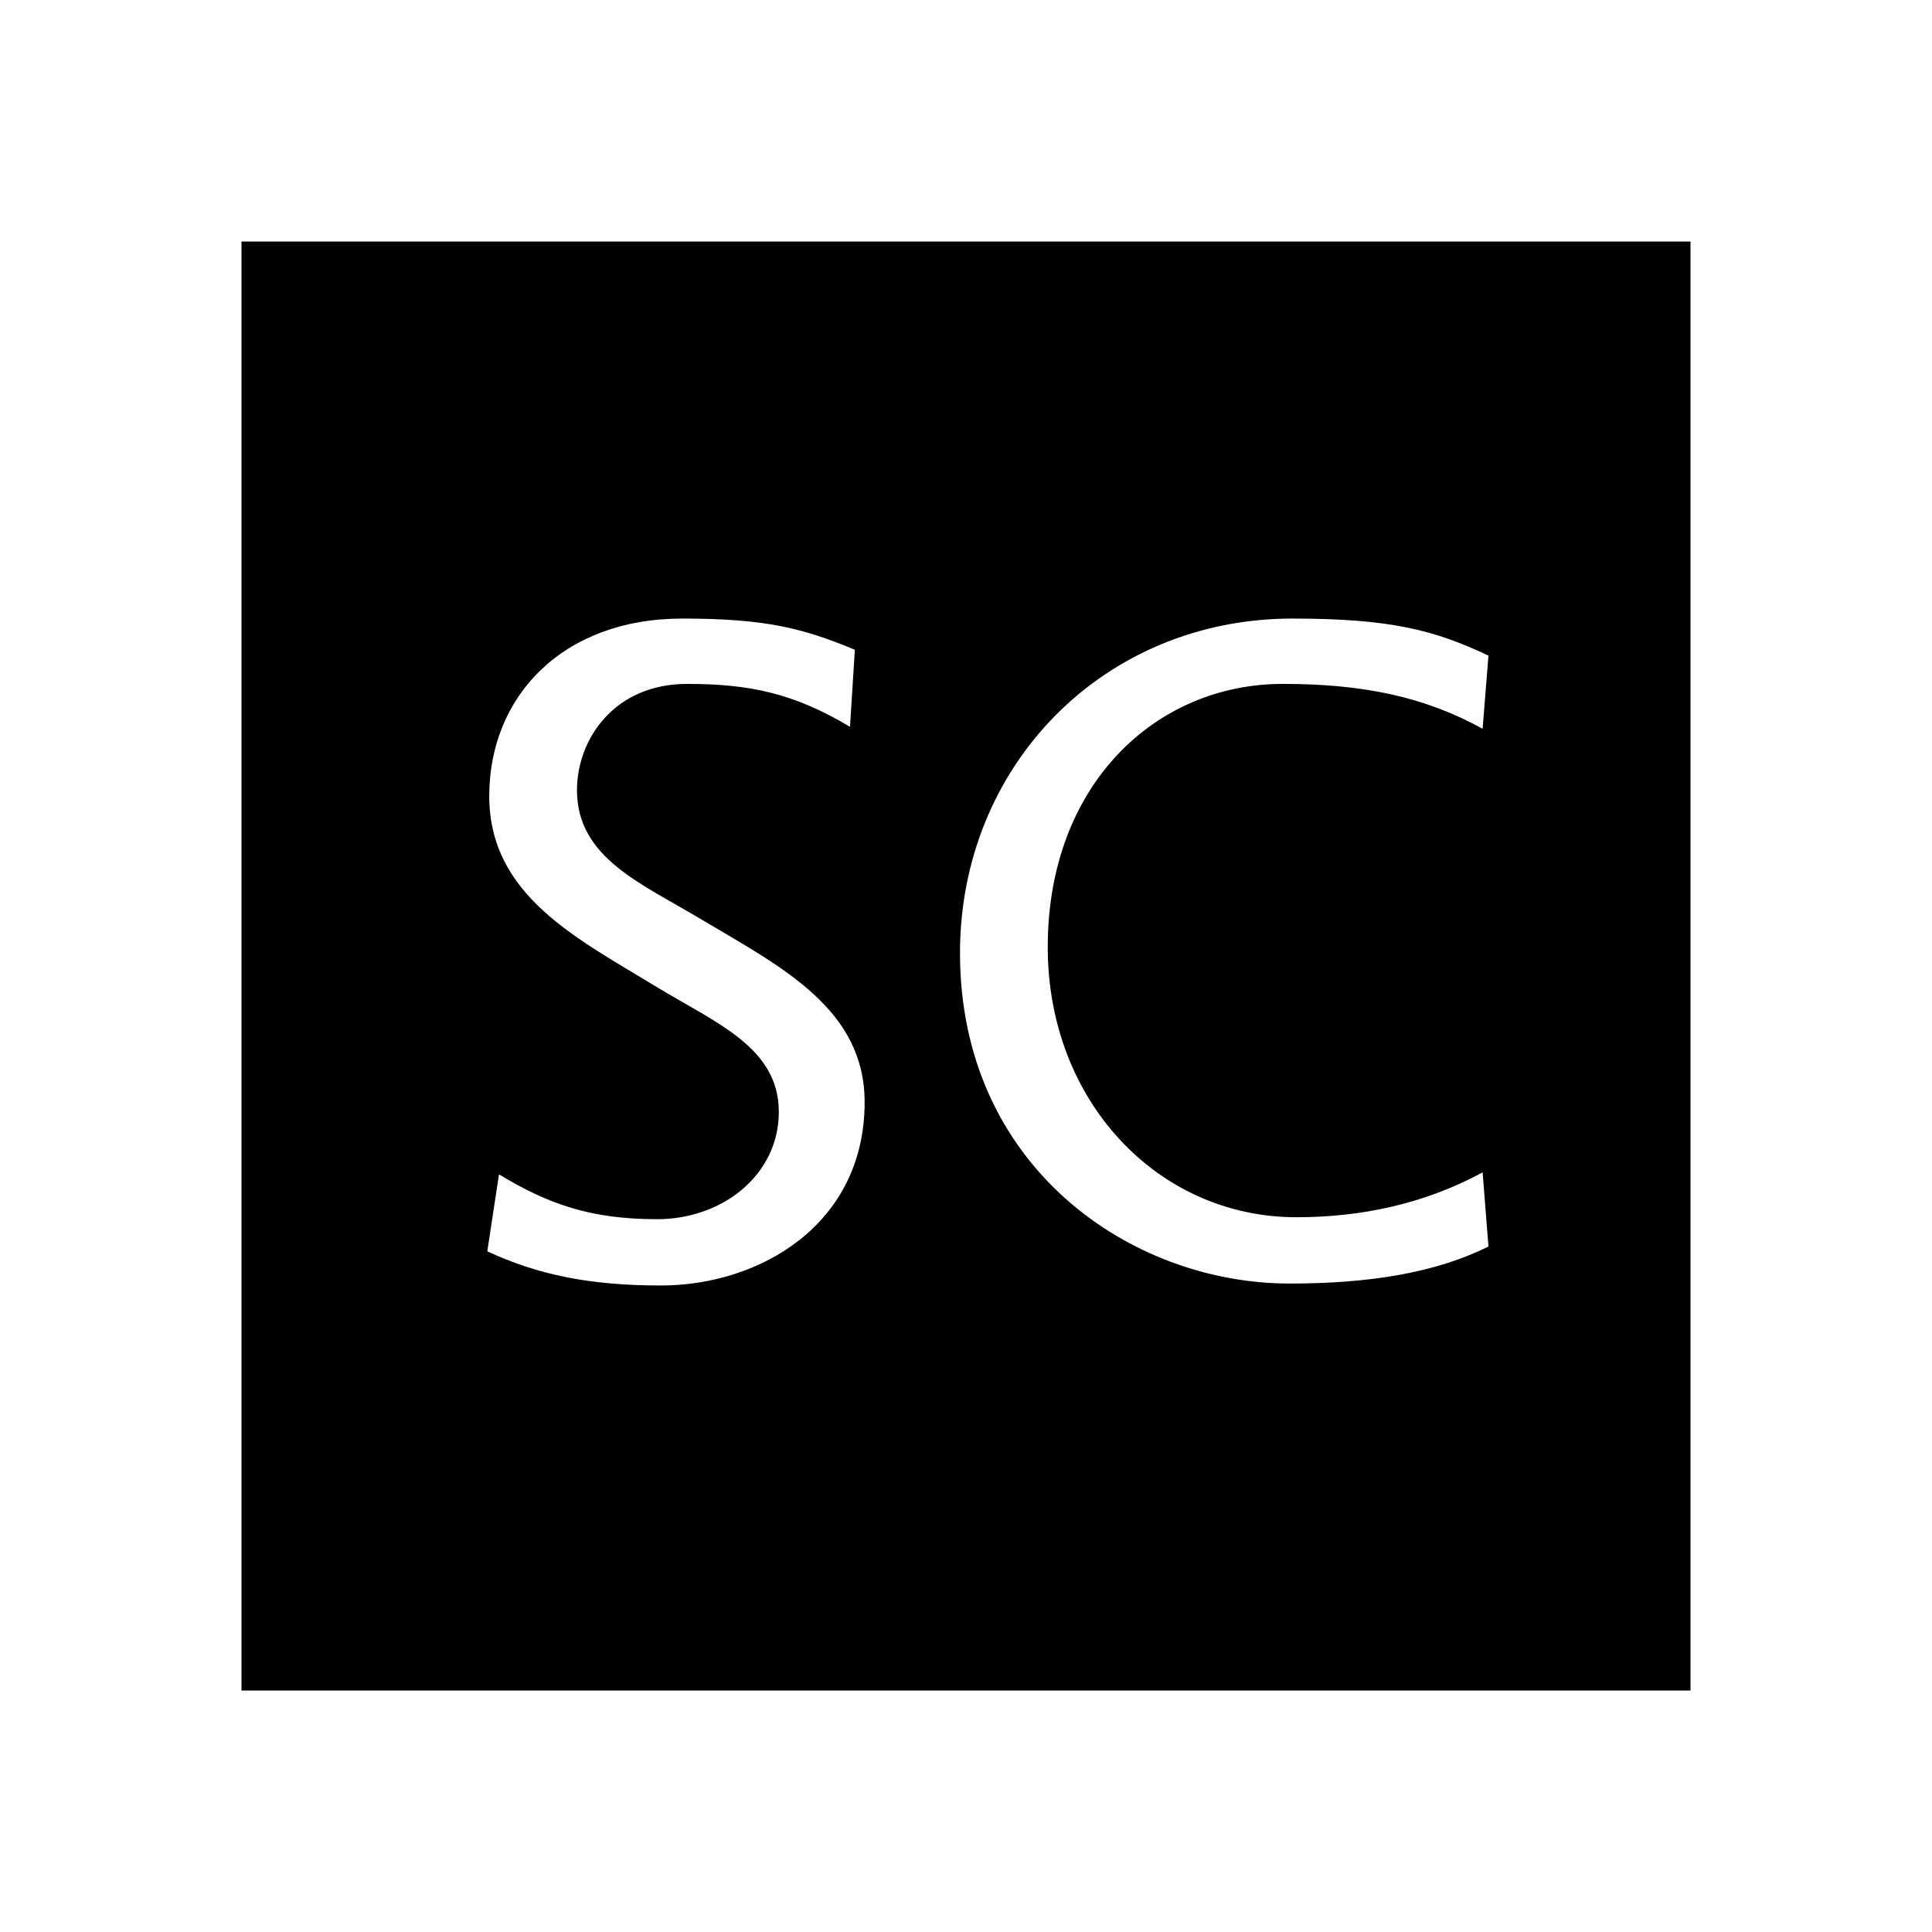
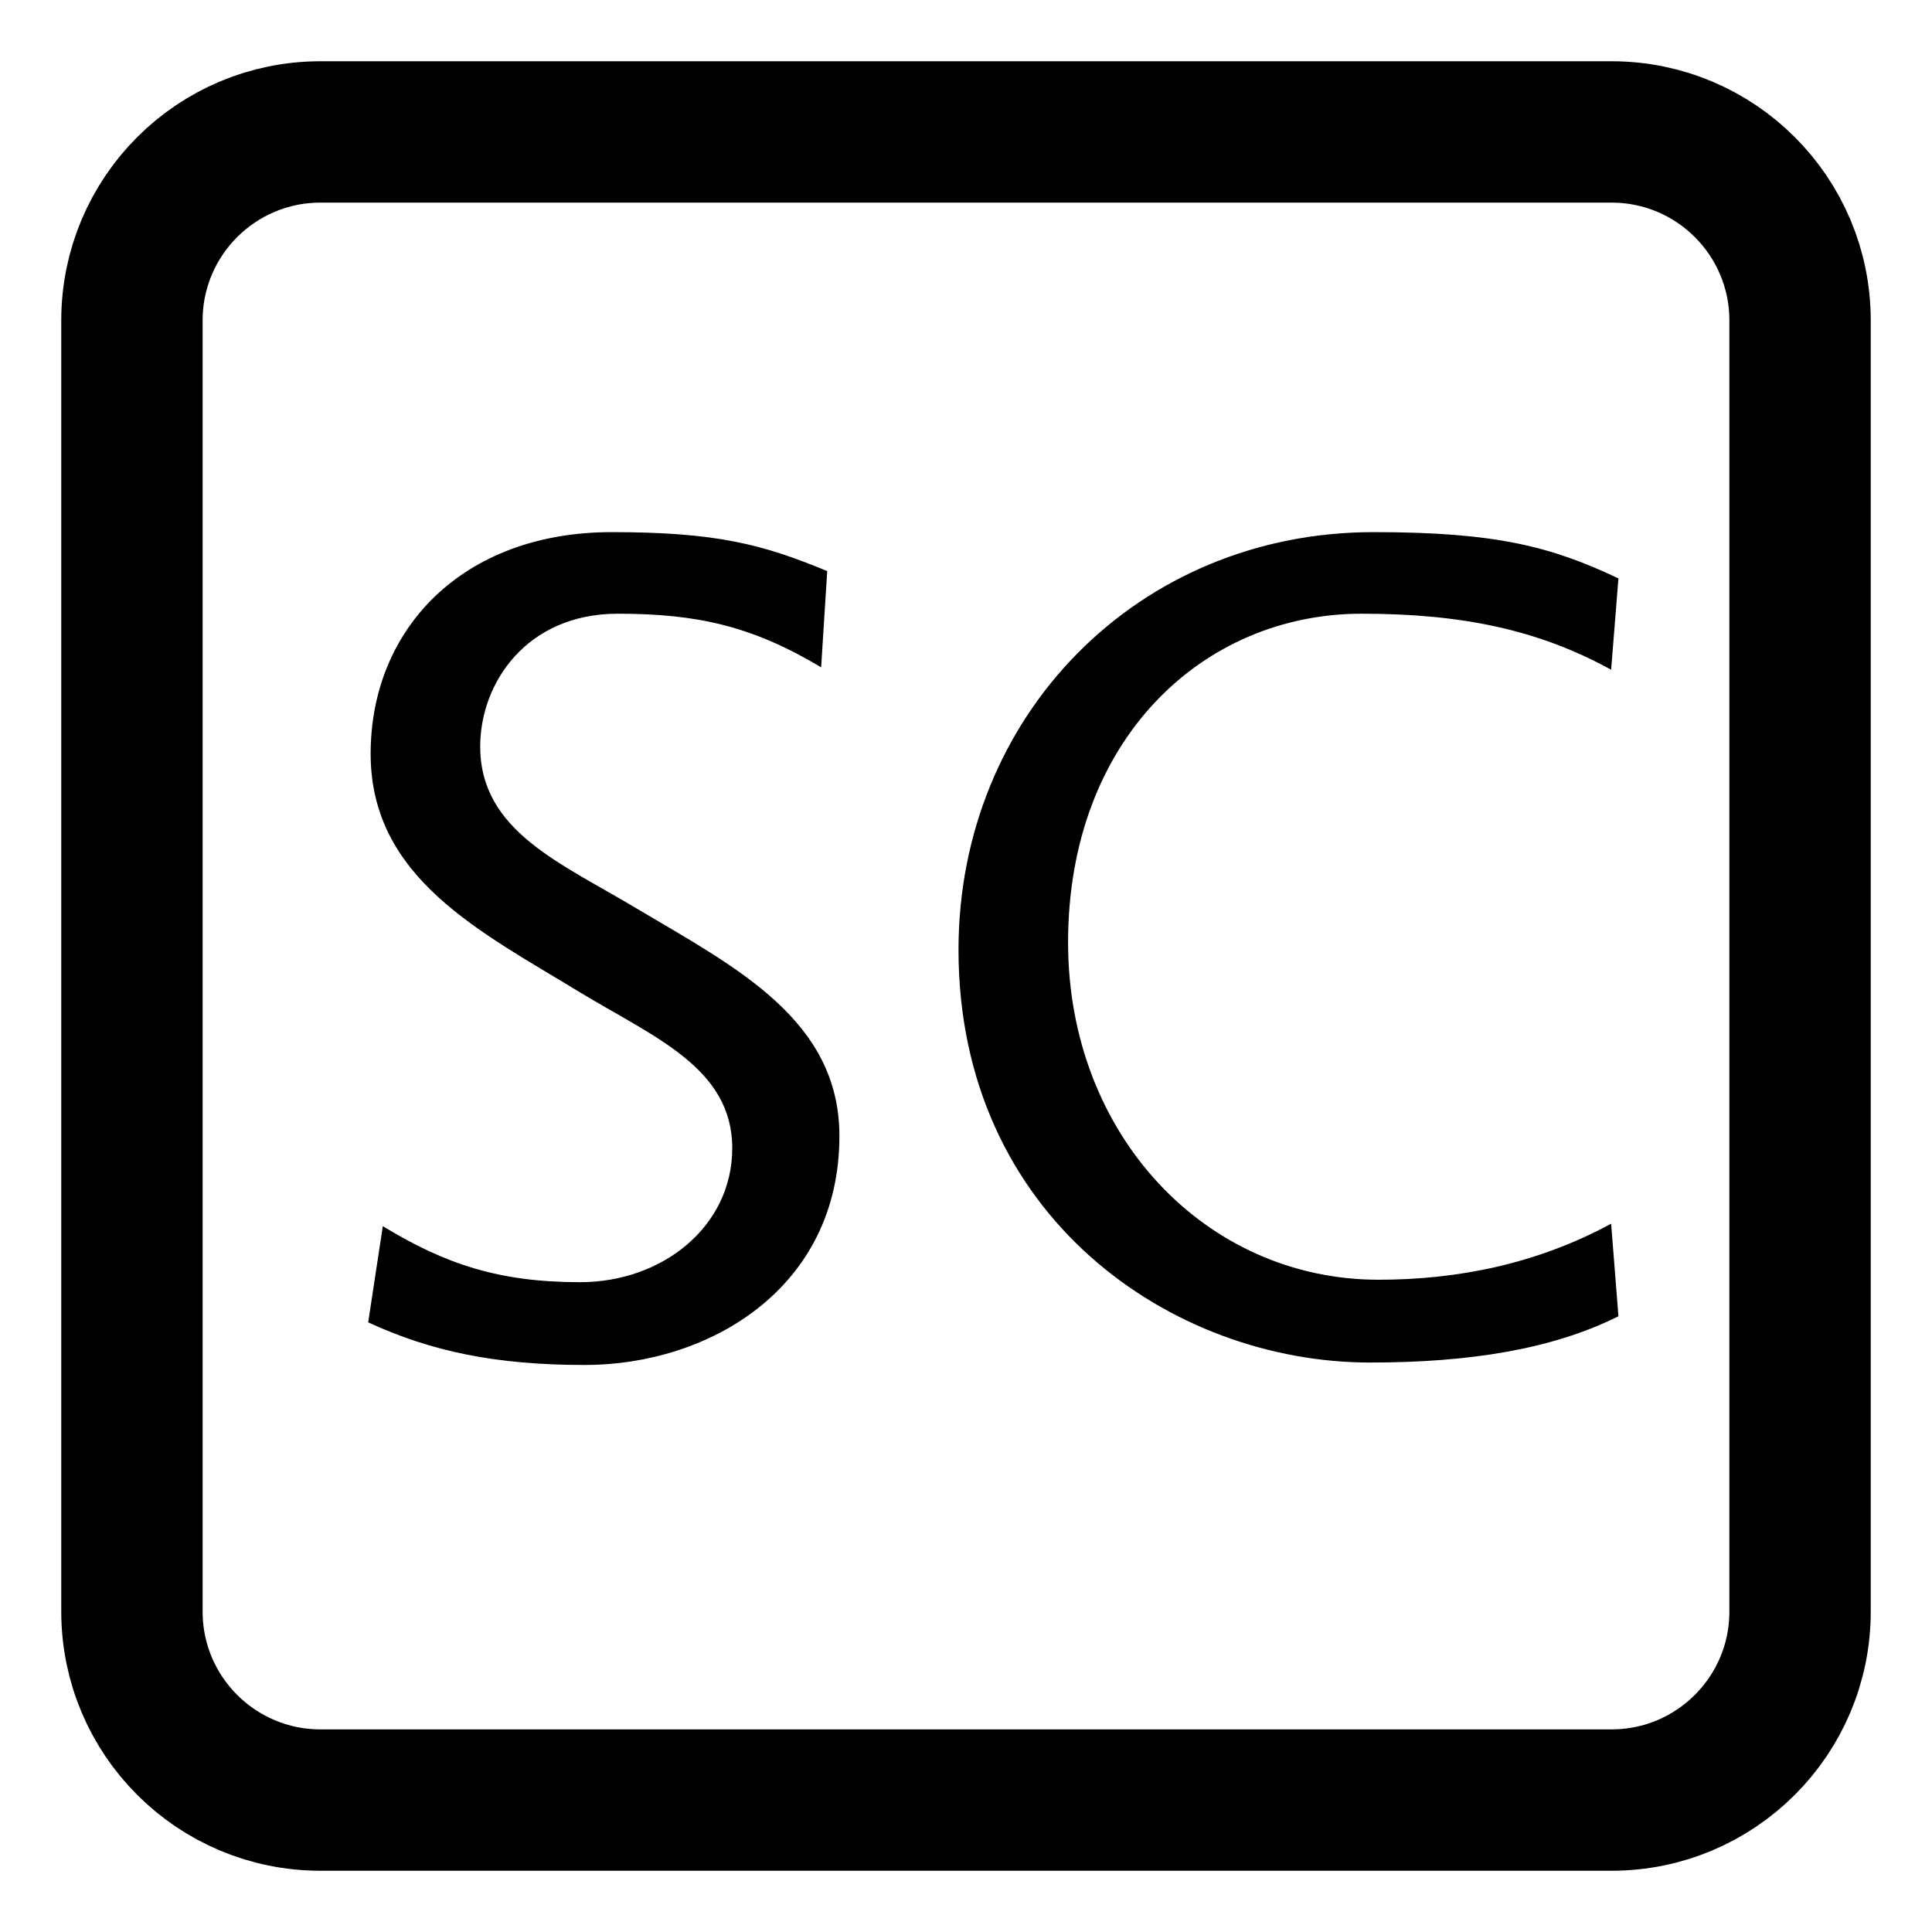
- <svg xmlns="http://www.w3.org/2000/svg" viewBox="0 0 512 512" width="1em" height="1em" fill="currentColor" aria-hidden="true">
-   <path d="M 64,64 V 448 H 448 V 64 Z m 116.815,99.926 c 22.222,0 32.04,2.586 45.735,8.271 l -1.292,20.411 c -14.728,-8.786 -26.356,-11.367 -43.151,-11.367 -19.379,0 -29.2,14.727 -29.2,28.163 0,18.088 17.313,24.807 33.592,34.626 20.93,12.403 42.636,23.514 42.636,48.062 0,32.299 -27.65,48.577 -54.006,48.577 -18.863,0 -32.556,-2.843 -45.993,-9.044 l 3.103,-20.414 c 13.178,8.01 24.547,11.889 41.859,11.889 17.571,0 32.297,-11.887 32.297,-28.424 0,-17.054 -16.535,-23.516 -32.297,-33.076 -21.188,-12.92 -44.443,-24.289 -44.443,-50.646 0,-26.356 19.379,-47.027 51.161,-47.027 z m 161.704,0 c 26.098,0 37.726,3.102 51.938,9.82 l -1.55,19.38 c -15.504,-8.527 -31.783,-11.886 -52.972,-11.886 -33.591,0 -62.273,26.613 -62.273,69.765 0,40.826 29.199,71.575 65.892,71.575 16.796,0 33.592,-3.359 49.354,-11.886 l 1.55,19.638 c -13.953,6.977 -31.523,9.82 -52.711,9.82 -42.118,0 -87.337,-31.009 -87.337,-87.598 0,-49.612 37.982,-88.629 88.11,-88.629 z" />
+ <svg xmlns="http://www.w3.org/2000/svg" viewBox="51 51 410 410" width="1em" height="1em" fill="currentColor" aria-hidden="true">
+   <rect x="79" y="79" width="354" height="354" rx="40" fill="none" stroke="currentColor" stroke-width="30" />
+   <path d="M180.815,163.926c22.222,0 32.04,2.586 45.735,8.271l-1.292,20.411c-14.728,-8.786 -26.356,-11.367 -43.151,-11.367 -19.379,0 -29.2,14.727 -29.2,28.163 0,18.088 17.313,24.807 33.592,34.626 20.93,12.403 42.636,23.514 42.636,48.062 0,32.299 -27.65,48.577 -54.006,48.577 -18.863,0 -32.556,-2.843 -45.993,-9.044l3.103,-20.414c13.178,8.01 24.547,11.889 41.859,11.889 17.571,0 32.297,-11.887 32.297,-28.424 0,-17.054 -16.535,-23.516 -32.297,-33.076 -21.188,-12.92 -44.443,-24.289 -44.443,-50.646 0,-26.356 19.379,-47.027 51.161,-47.027z m161.704,0c26.098,0 37.726,3.102 51.938,9.82l-1.55,19.38c-15.504,-8.527 -31.783,-11.886 -52.972,-11.886 -33.591,0 -62.273,26.613 -62.273,69.765 0,40.826 29.199,71.575 65.892,71.575 16.796,0 33.592,-3.359 49.354,-11.886l1.55,19.638c-13.953,6.977 -31.523,9.82 -52.711,9.82 -42.118,0 -87.337,-31.009 -87.337,-87.598 0,-49.612 37.982,-88.629 88.11,-88.629z" />
</svg>
